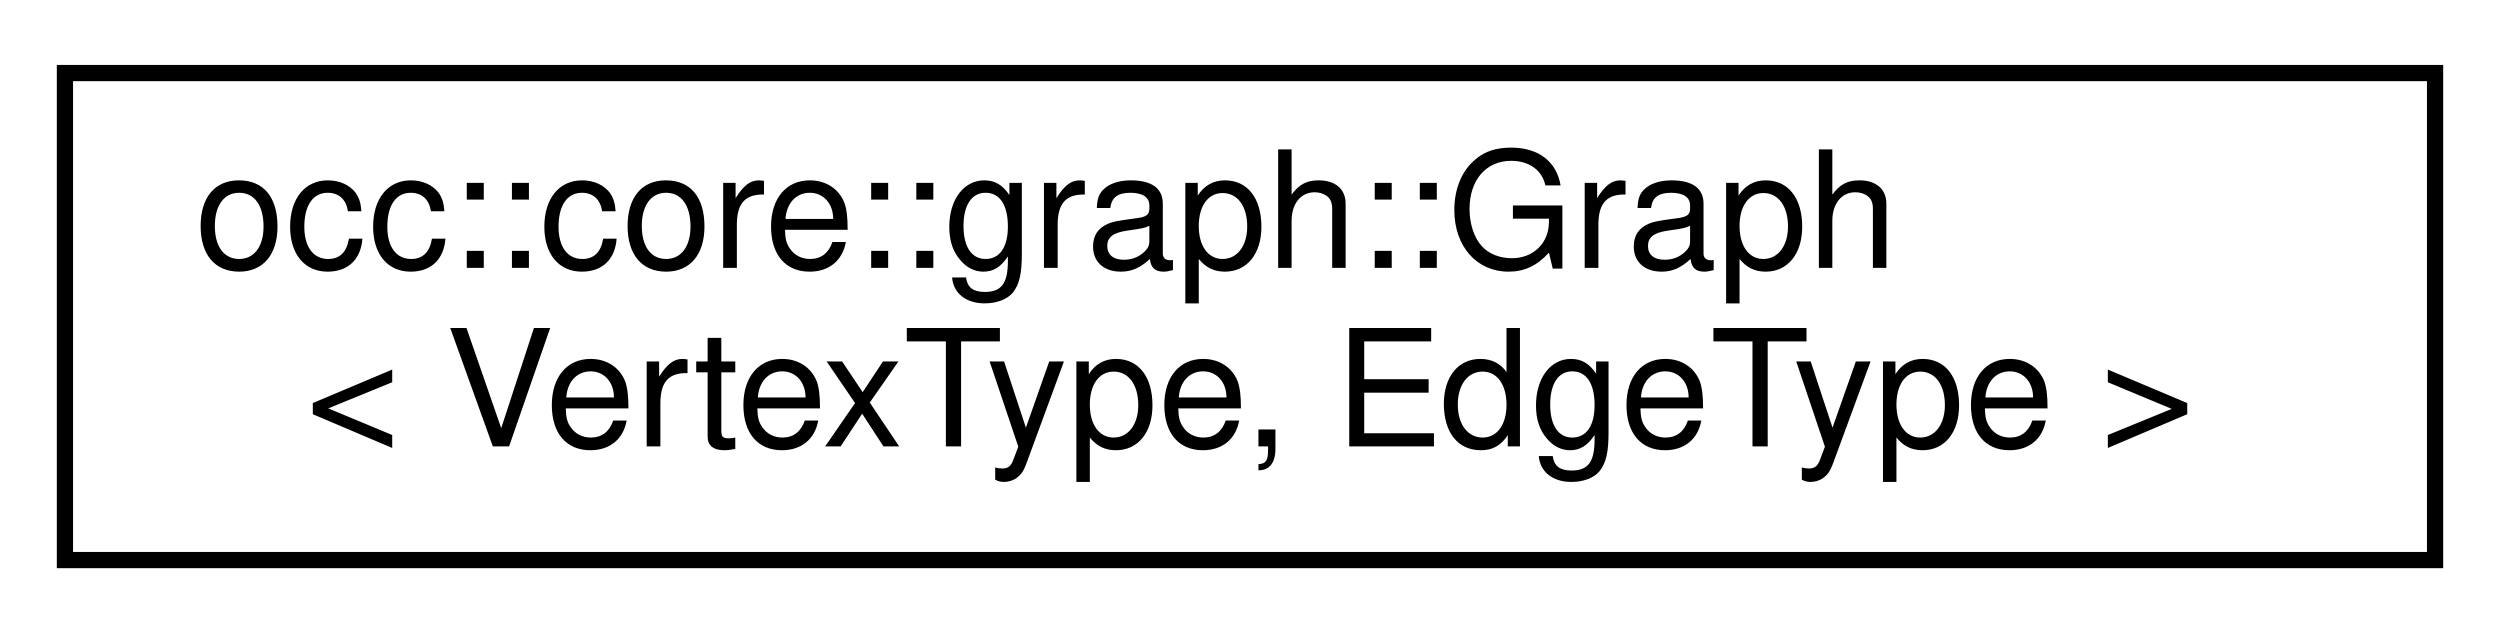
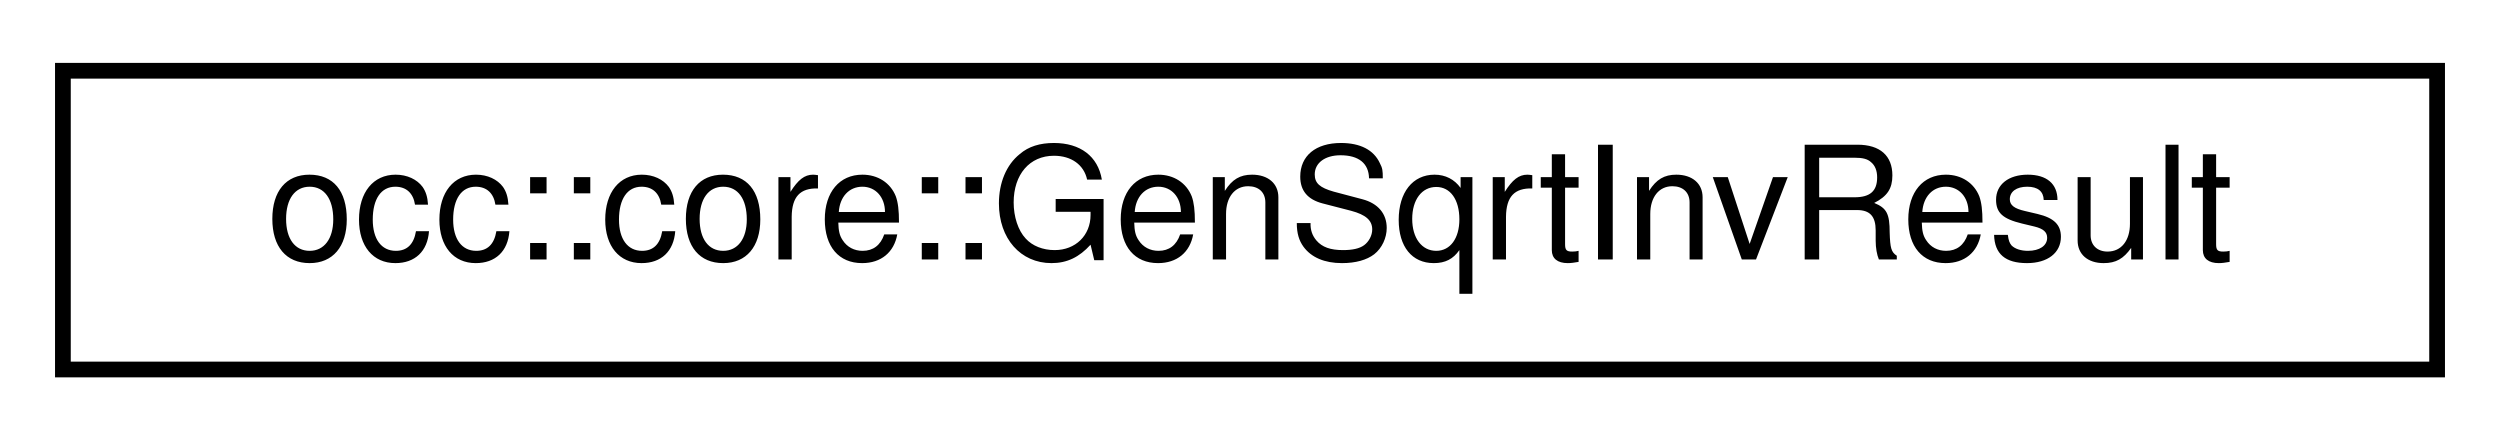
- <svg xmlns="http://www.w3.org/2000/svg" xmlns:xlink="http://www.w3.org/1999/xlink" width="154pt" height="39pt" viewBox="0.00 0.00 154.00 39.00">
-   <g id="graph0" class="graph" transform="scale(1 1) rotate(0) translate(4 35)">
+ <svg xmlns="http://www.w3.org/2000/svg" xmlns:xlink="http://www.w3.org/1999/xlink" width="159pt" height="28pt" viewBox="0.00 0.00 159.00 28.00">
+   <g id="graph0" class="graph" transform="scale(1 1) rotate(0) translate(4 24)">
    <g id="node1" class="node">
      <g id="a_node1">
-         <a xlink:href="classocc_1_1core_1_1graph_1_1Graph.html" target="_top" xlink:title=" ">
-           <polygon fill="none" stroke="black" points="0,-0.5 0,-30.5 146,-30.5 146,-0.5 0,-0.5" />
-           <text text-anchor="start" x="8" y="-18.5" font-family="Helvetica,sans-Serif" font-size="10.00">occ::core::graph::Graph</text>
-           <text text-anchor="middle" x="73" y="-7.5" font-family="Helvetica,sans-Serif" font-size="10.00">&lt; VertexType, EdgeType &gt;</text>
+         <a xlink:href="structocc_1_1core_1_1GenSqrtInvResult.html" target="_top" xlink:title=" ">
+           <polygon fill="none" stroke="black" points="0,-0.5 0,-19.5 151,-19.5 151,-0.5 0,-0.5" />
+           <text text-anchor="middle" x="75.5" y="-7.5" font-family="Helvetica,sans-Serif" font-size="10.00">occ::core::GenSqrtInvResult</text>
        </a>
      </g>
    </g>
  </g>
</svg>
